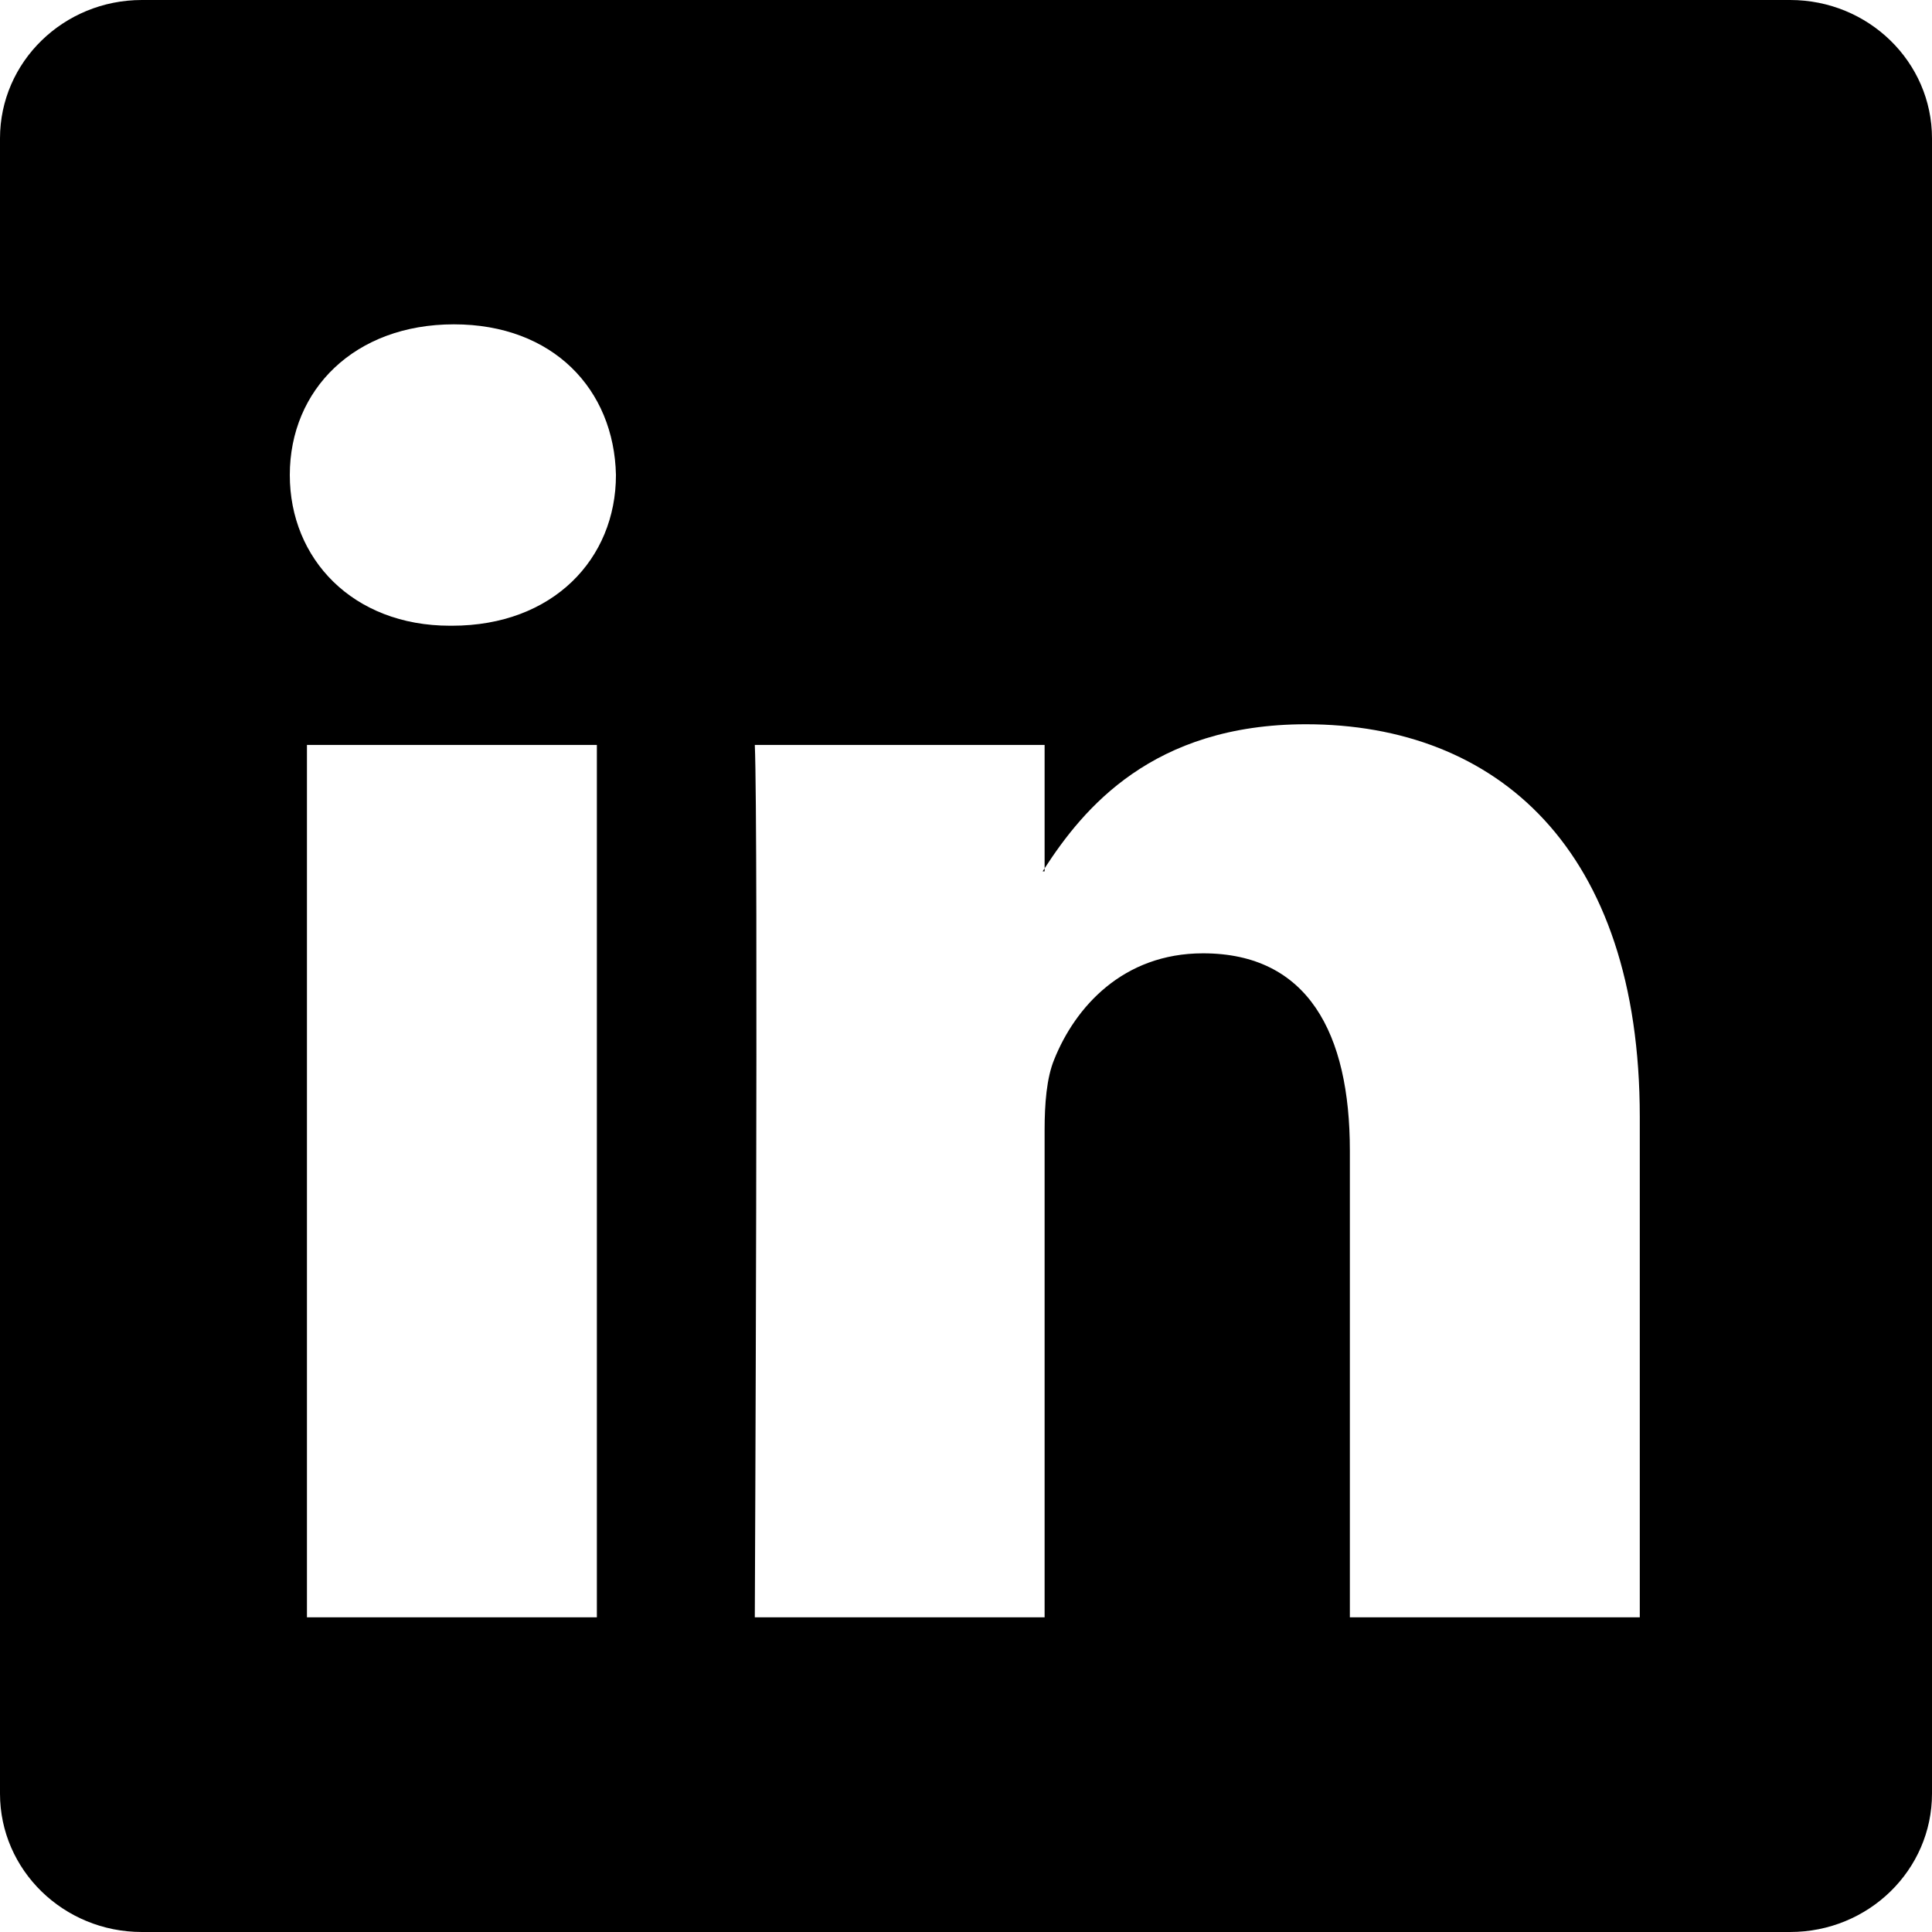
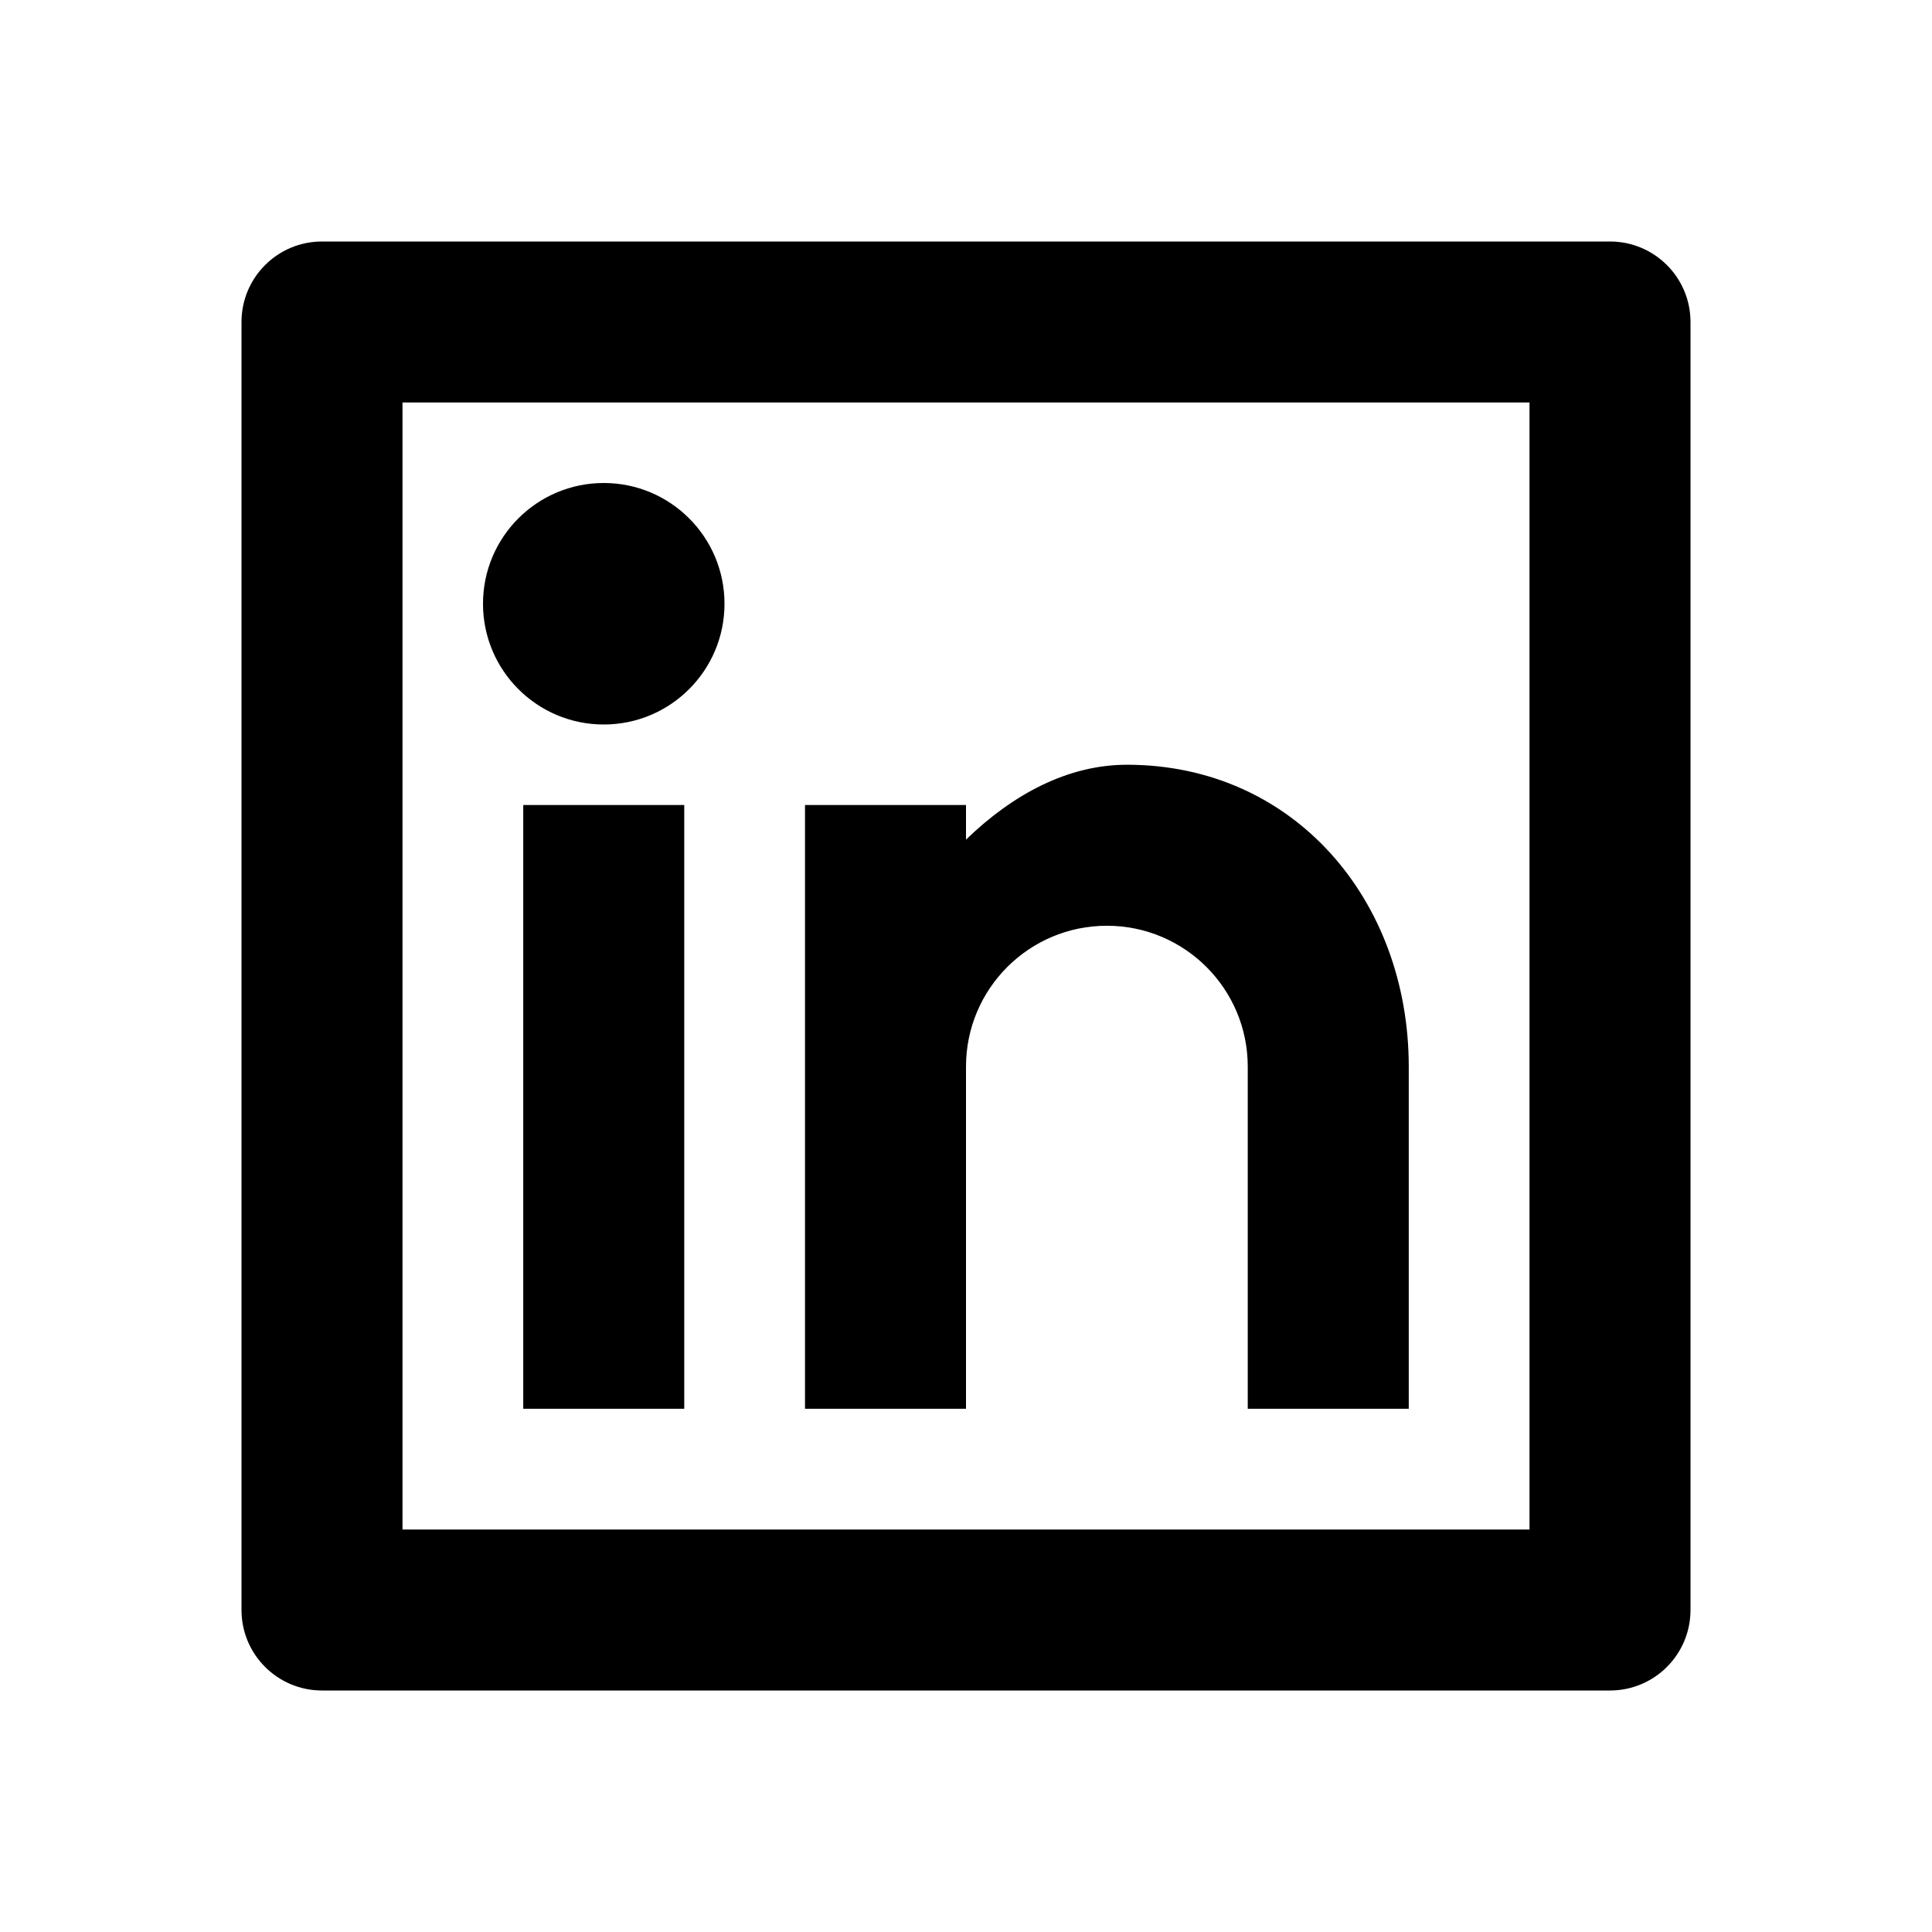
- <svg xmlns="http://www.w3.org/2000/svg" width="16" height="16" fill="currentColor" class="bi bi-linkedin" viewBox="0 0 16 16">
-   <path d="M0 1.146C0 .513.526 0 1.175 0h13.65C15.474 0 16 .513 16 1.146v13.708c0 .633-.526 1.146-1.175 1.146H1.175C.526 16 0 15.487 0 14.854V1.146zm4.943 12.248V6.169H2.542v7.225h2.401zm-1.2-8.212c.837 0 1.358-.554 1.358-1.248-.015-.709-.52-1.248-1.342-1.248-.822 0-1.359.54-1.359 1.248 0 .694.521 1.248 1.327 1.248h.016zm4.908 8.212V9.359c0-.216.016-.432.08-.586.173-.431.568-.878 1.232-.878.869 0 1.216.662 1.216 1.634v3.865h2.401V9.25c0-2.22-1.184-3.252-2.764-3.252-1.274 0-1.845.7-2.165 1.193v.025h-.016a5.54 5.54 0 0 1 .016-.025V6.169h-2.4c.03.678 0 7.225 0 7.225h2.4z" />
+ <svg xmlns="http://www.w3.org/2000/svg" viewBox="0 0 24 24" width="96" height="96">
+   <path fill="none" d="M0 0h24v24H0z" />
+   <path d="M4 3h16a1 1 0 0 1 1 1v16a1 1 0 0 1-1 1H4a1 1 0 0 1-1-1V4a1 1 0 0 1 1-1zm1 2v14h14V5H5zm2.5 4a1.5 1.5 0 1 1 0-3 1.5 1.5 0 0 1 0 3zm-1 1h2v7.5h-2V10zm5.5.43c.584-.565 1.266-.93 2-.93 2.071 0 3.5 1.679 3.5 3.75v4.25h-2v-4.25a1.75 1.75 0 0 0-3.5 0v4.25h-2V10h2v.43z" />
</svg>
